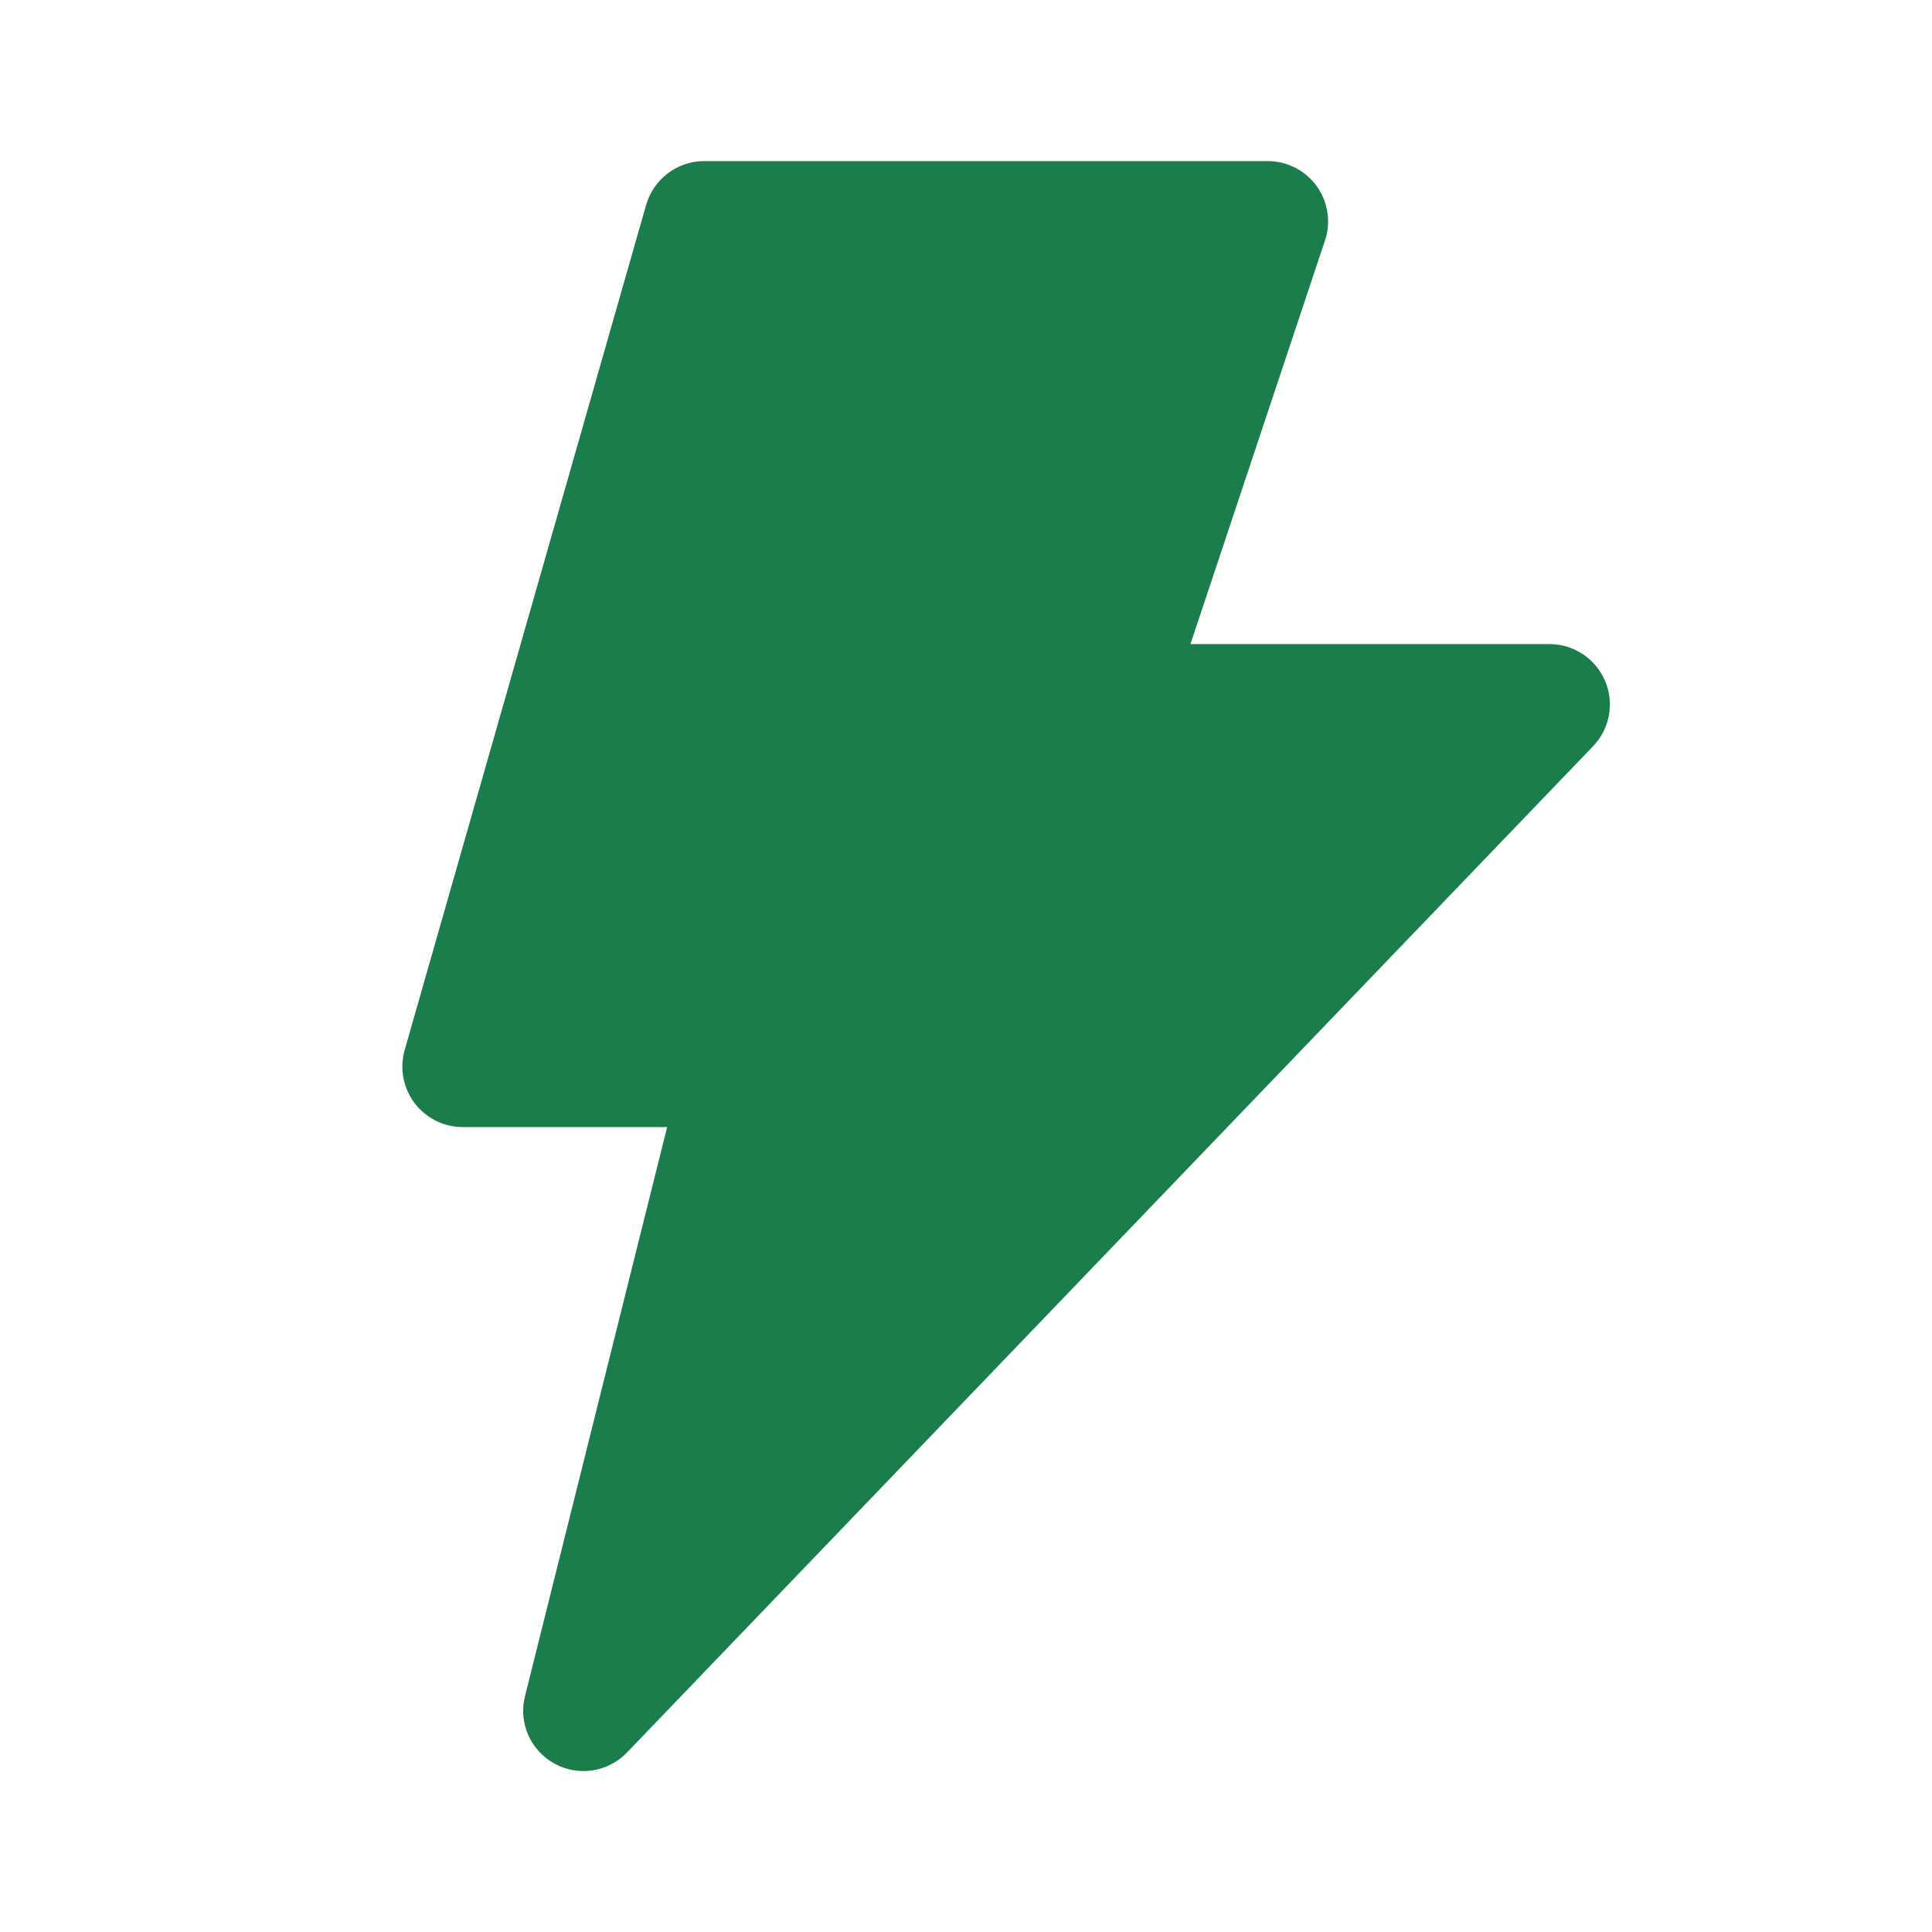
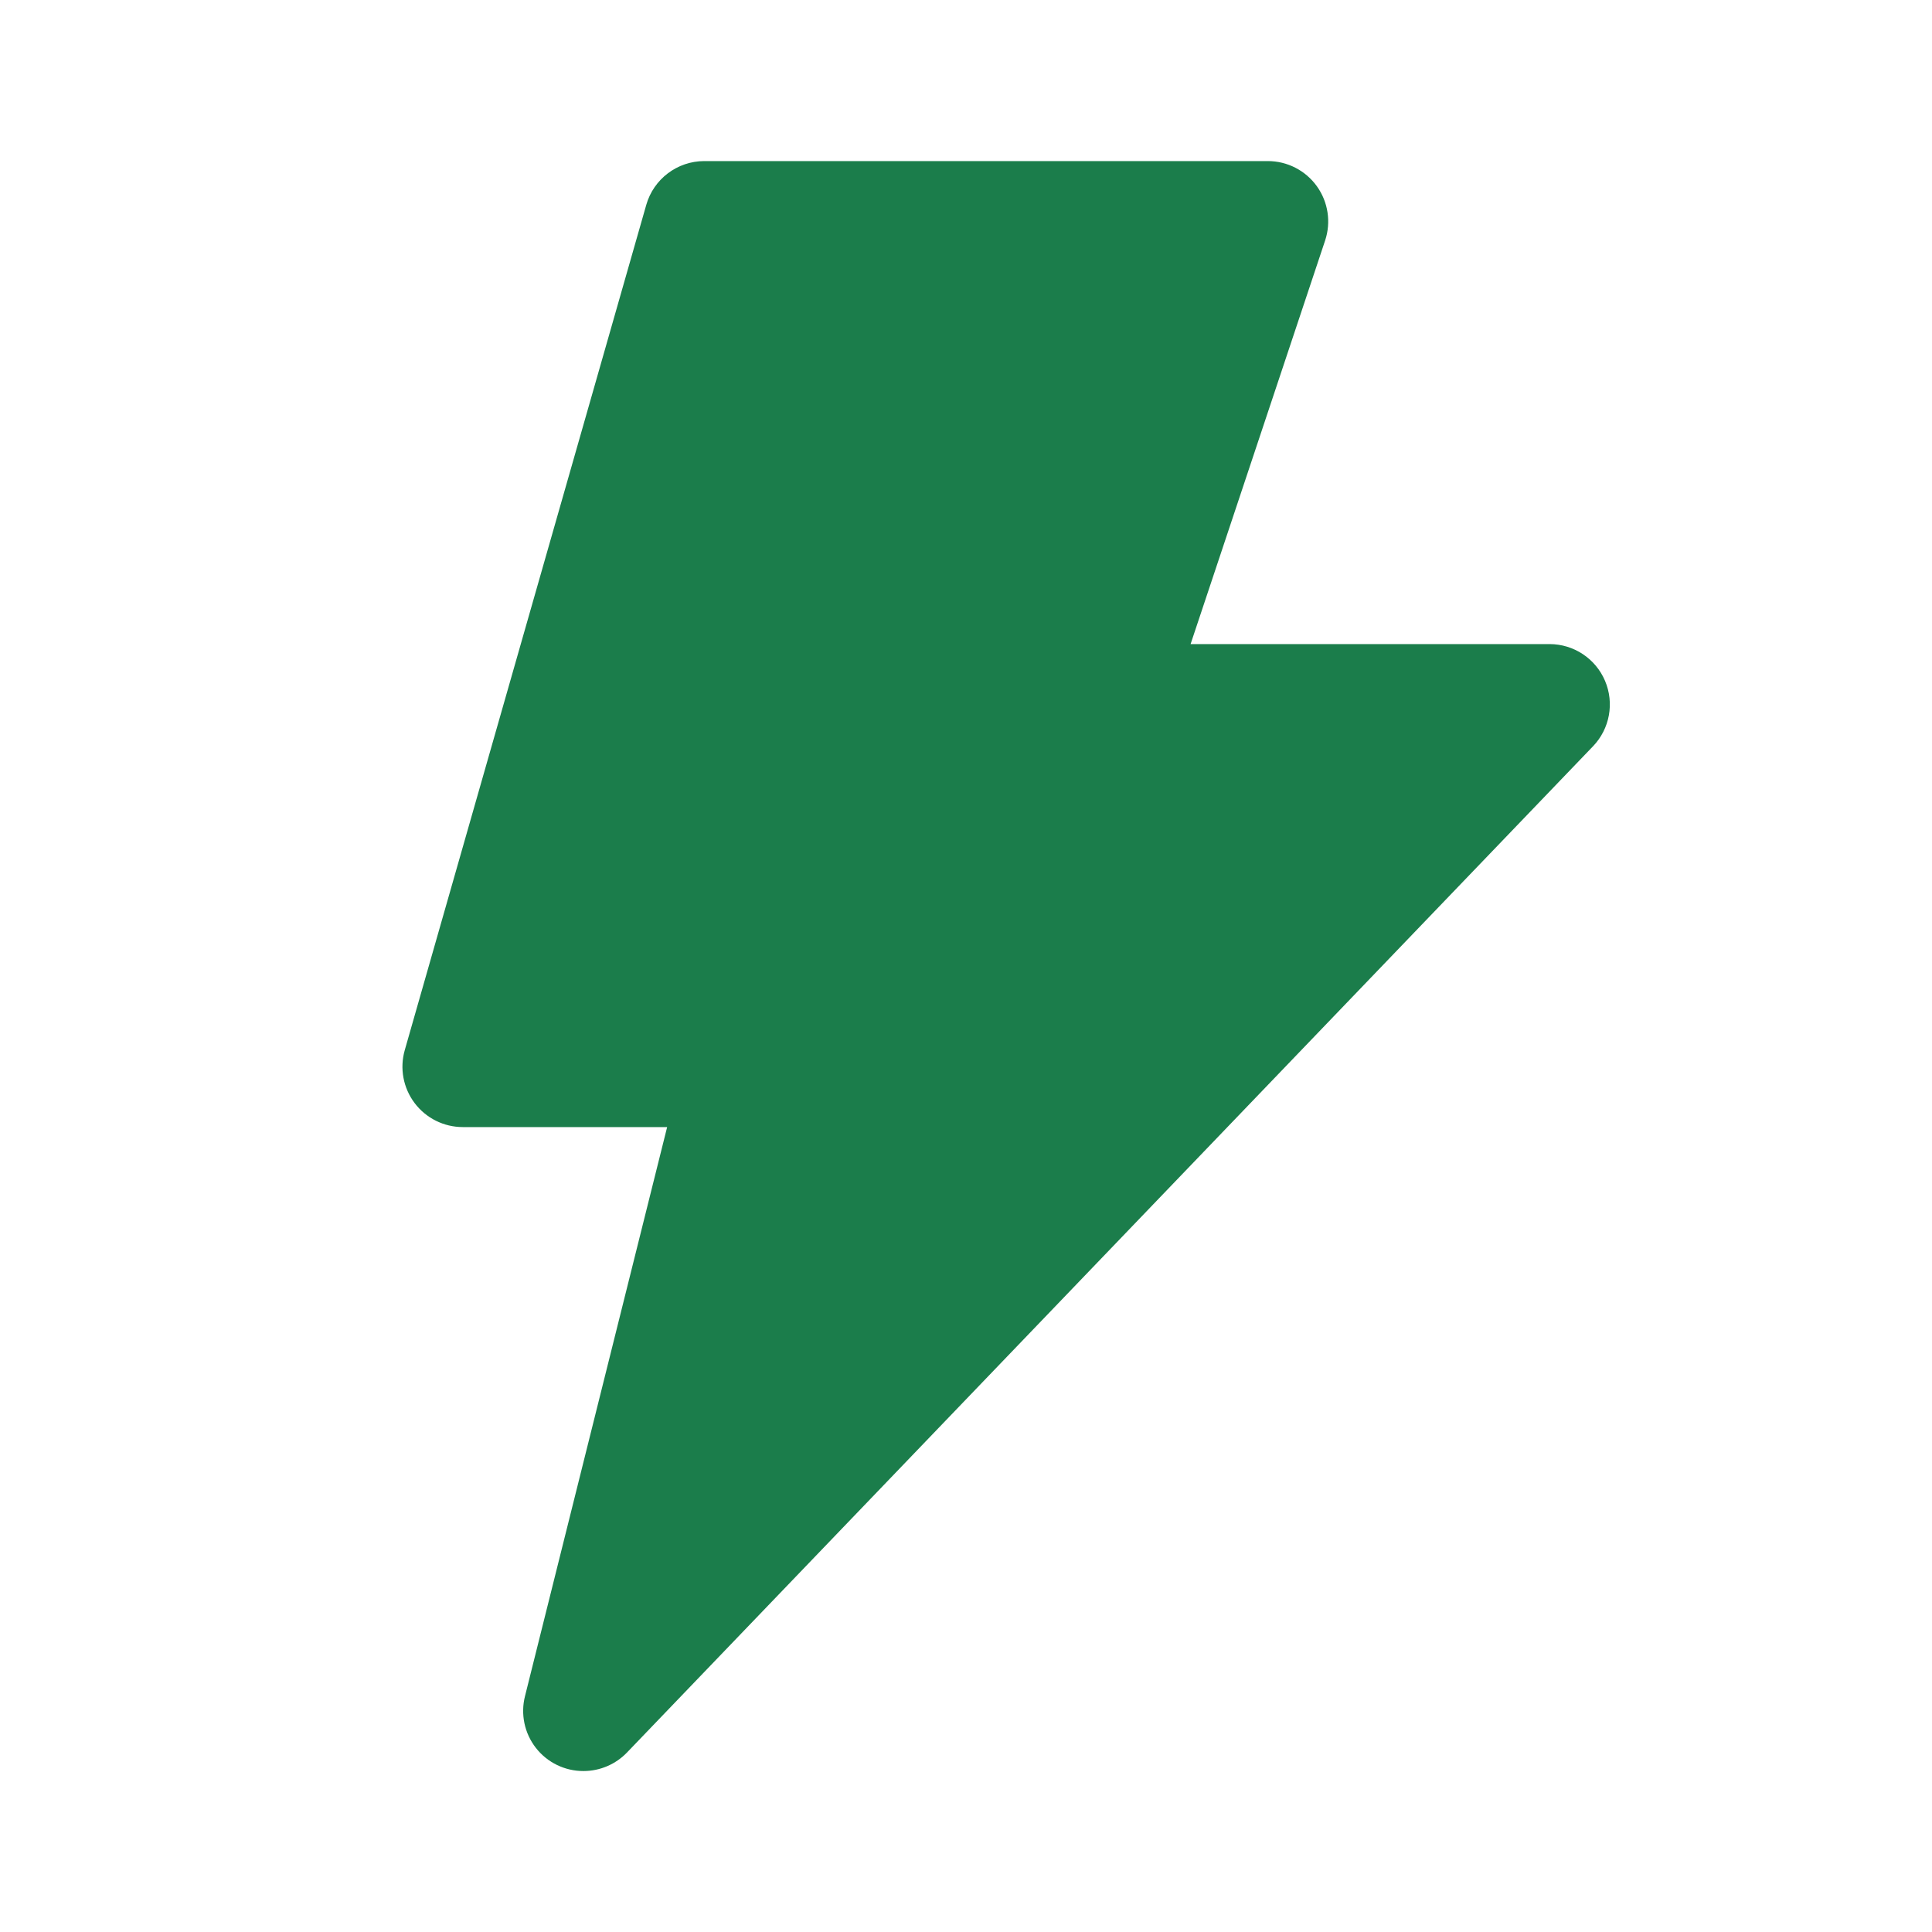
- <svg xmlns="http://www.w3.org/2000/svg" width="16" height="16" viewBox="0 0 16 16" fill="none">
-   <path d="M4.832 14.667C4.75 14.667 4.667 14.647 4.591 14.605C4.392 14.495 4.292 14.266 4.348 14.046L5.525 9.334H3.832C3.675 9.334 3.528 9.26 3.433 9.135C3.339 9.01 3.308 8.847 3.351 8.697L5.351 1.697C5.413 1.482 5.609 1.334 5.832 1.334H10.499C10.659 1.334 10.81 1.411 10.905 1.542C10.998 1.672 11.024 1.84 10.973 1.992L9.859 5.334H12.832C13.033 5.334 13.213 5.454 13.292 5.638C13.371 5.822 13.332 6.036 13.193 6.18L5.193 14.513C5.096 14.614 4.965 14.667 4.832 14.667Z" fill="#1B7D4B" />
+ <svg xmlns="http://www.w3.org/2000/svg" width="16" height="16" fill="none">
+   <path fill="#1B7D4B" d="M4.832 14.667a.498.498 0 0 1-.484-.621l1.177-4.712H3.832a.5.5 0 0 1-.48-.637l2-7a.5.5 0 0 1 .48-.363H10.5a.5.5 0 0 1 .474.658L9.86 5.334h2.973a.5.5 0 0 1 .36.846l-8 8.333a.5.5 0 0 1-.36.154" />
</svg>
